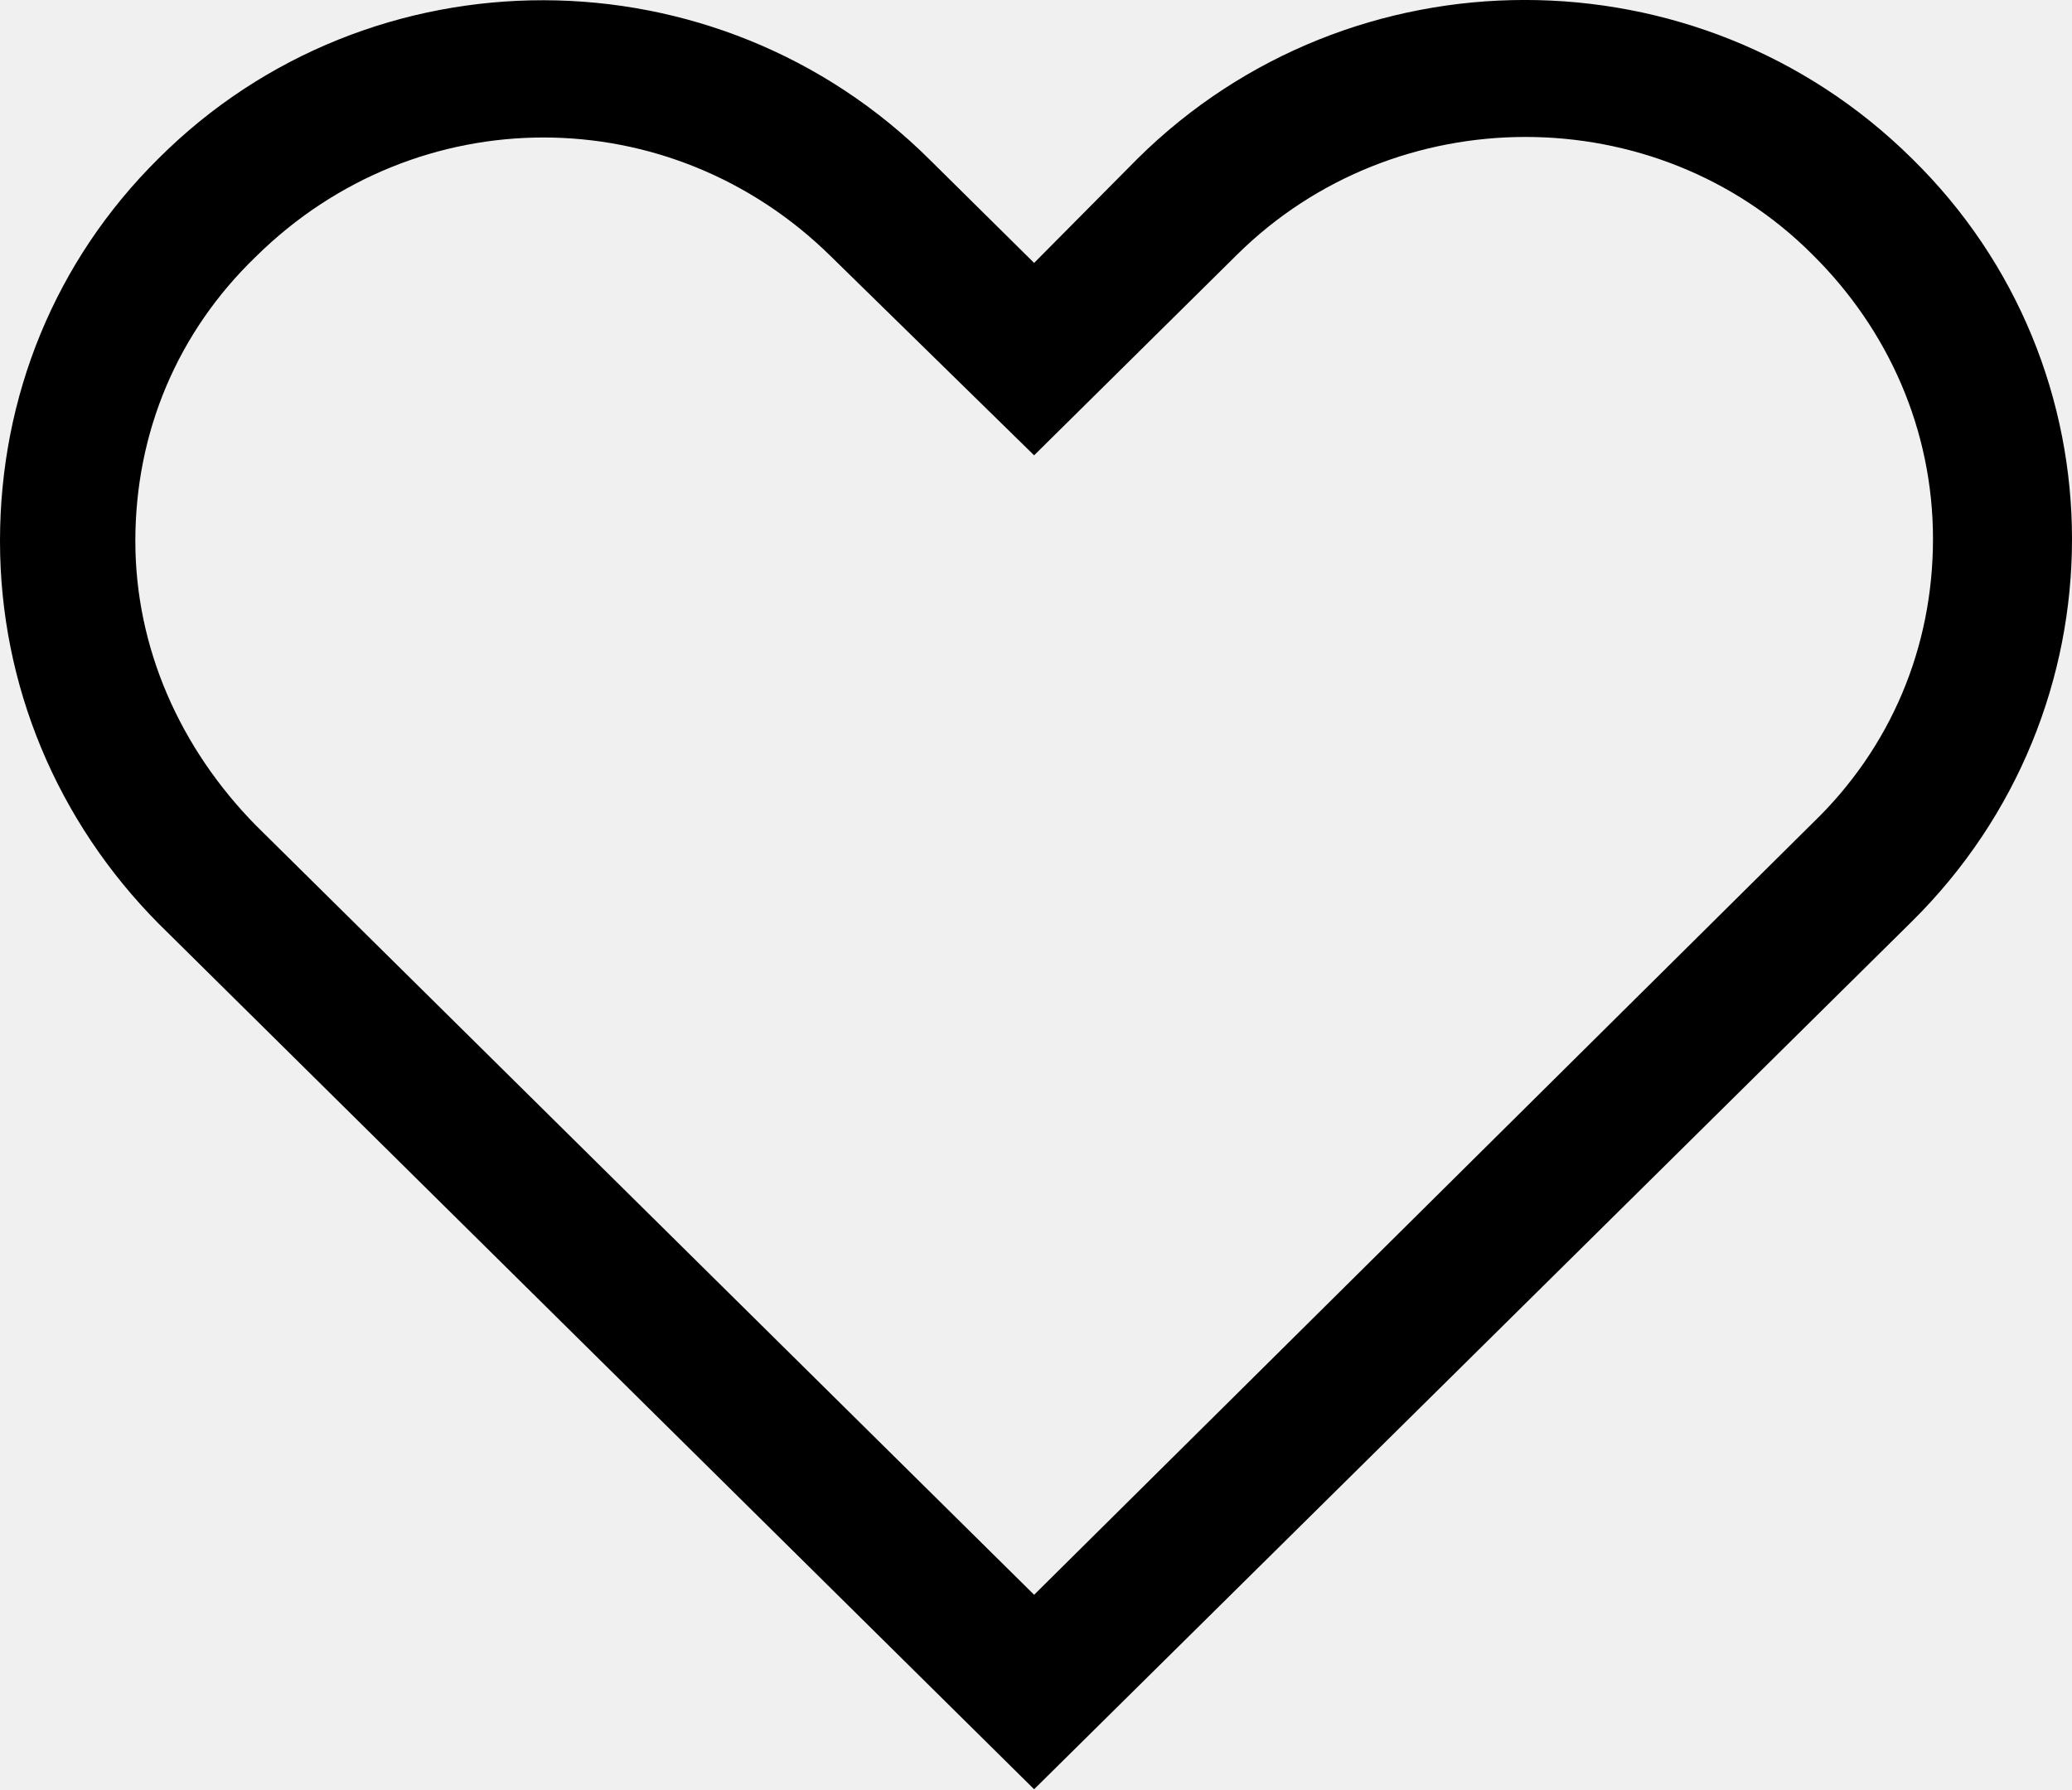
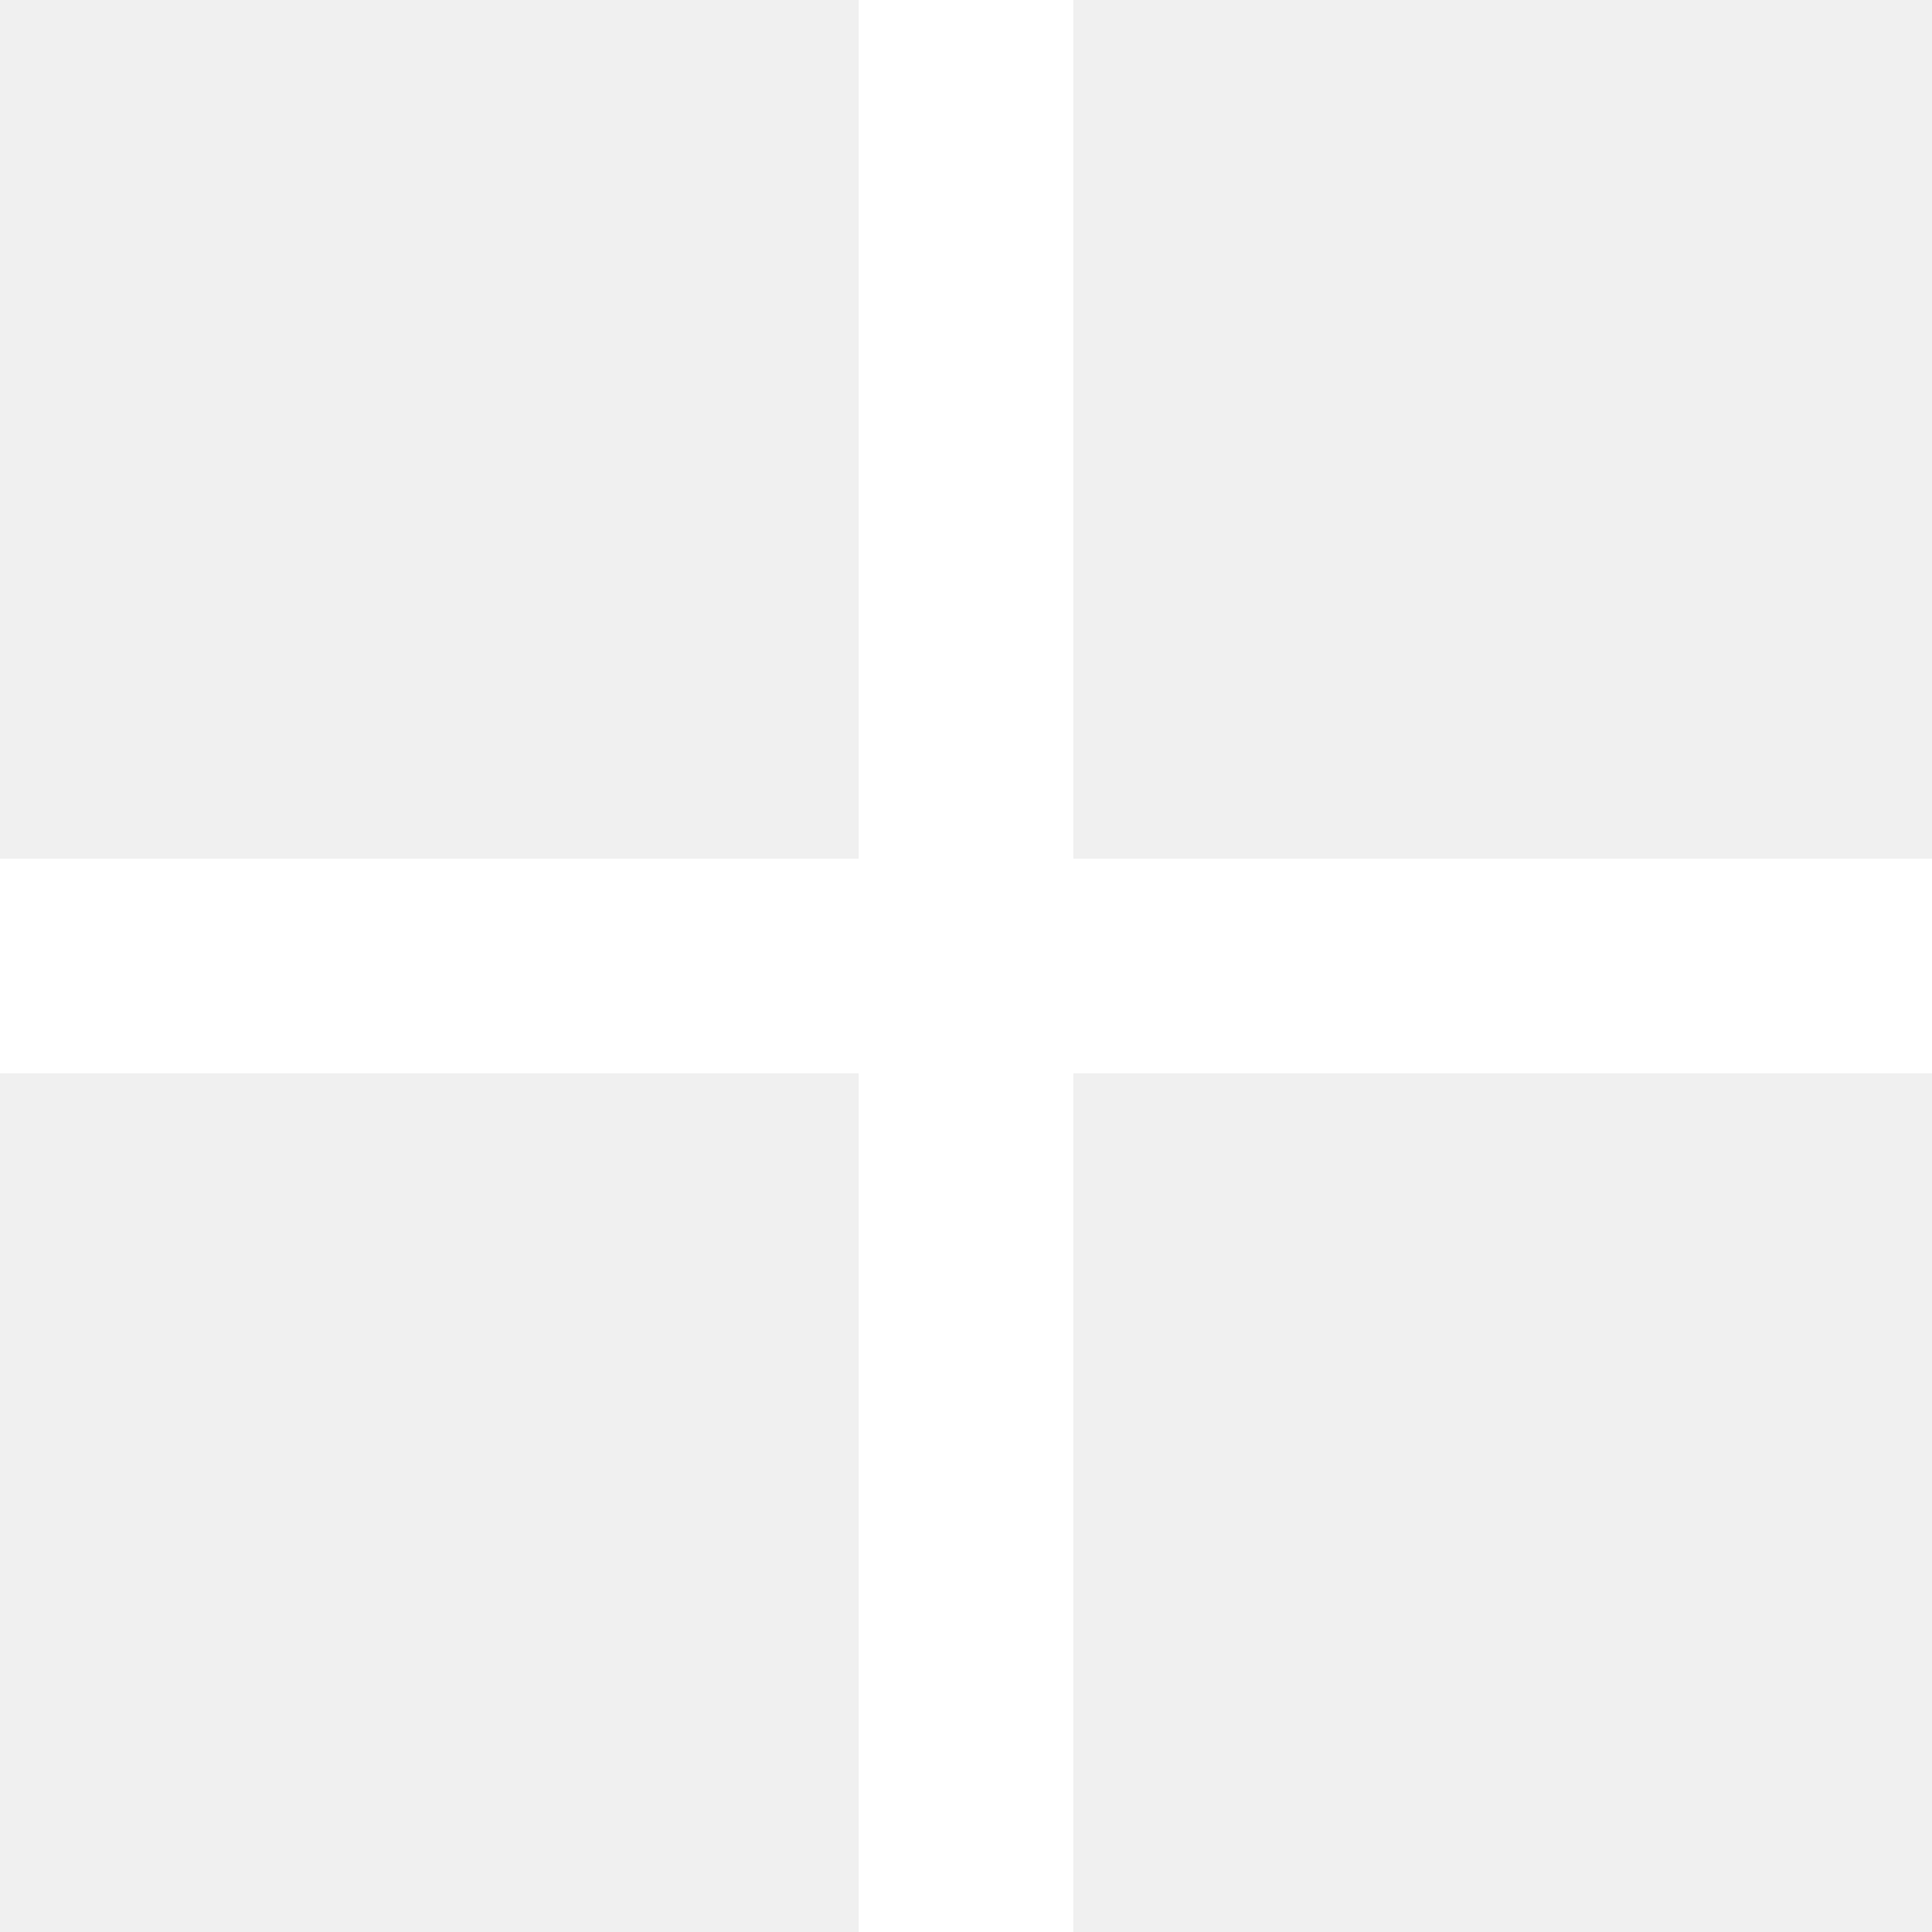
- <svg xmlns="http://www.w3.org/2000/svg" width="22" height="19" viewBox="0 0 22 19" fill="none">
-   <path d="M20.299 9.786C22.567 7.543 22.567 3.902 20.299 1.682C18.031 -0.561 14.349 -0.561 12.081 1.682L10.98 2.792L9.88 1.704C7.612 -0.561 3.93 -0.561 1.684 1.682C0.584 2.77 0 4.213 0 5.745C0 7.277 0.606 8.72 1.684 9.808L10.98 19L20.299 9.786ZM1.437 5.745C1.437 4.59 1.886 3.525 2.717 2.725C3.57 1.882 4.671 1.46 5.771 1.46C6.871 1.46 7.971 1.882 8.825 2.725L10.98 4.835L13.136 2.703C14.82 1.038 17.582 1.038 19.244 2.703C20.052 3.502 20.524 4.568 20.524 5.723C20.524 6.877 20.075 7.943 19.244 8.742L10.98 16.935L2.717 8.765C1.909 7.943 1.437 6.877 1.437 5.745Z" fill="black" />
+ <svg xmlns="http://www.w3.org/2000/svg" class="button profile__add-button" width="22" height="22" viewbox="0 0 22 22" fill="none">
+   <path d="M22 9.778H12.222V0H9.778V9.778H0V12.222H9.778V22H12.222V12.222H22V9.778Z" fill="white" />
</svg>
